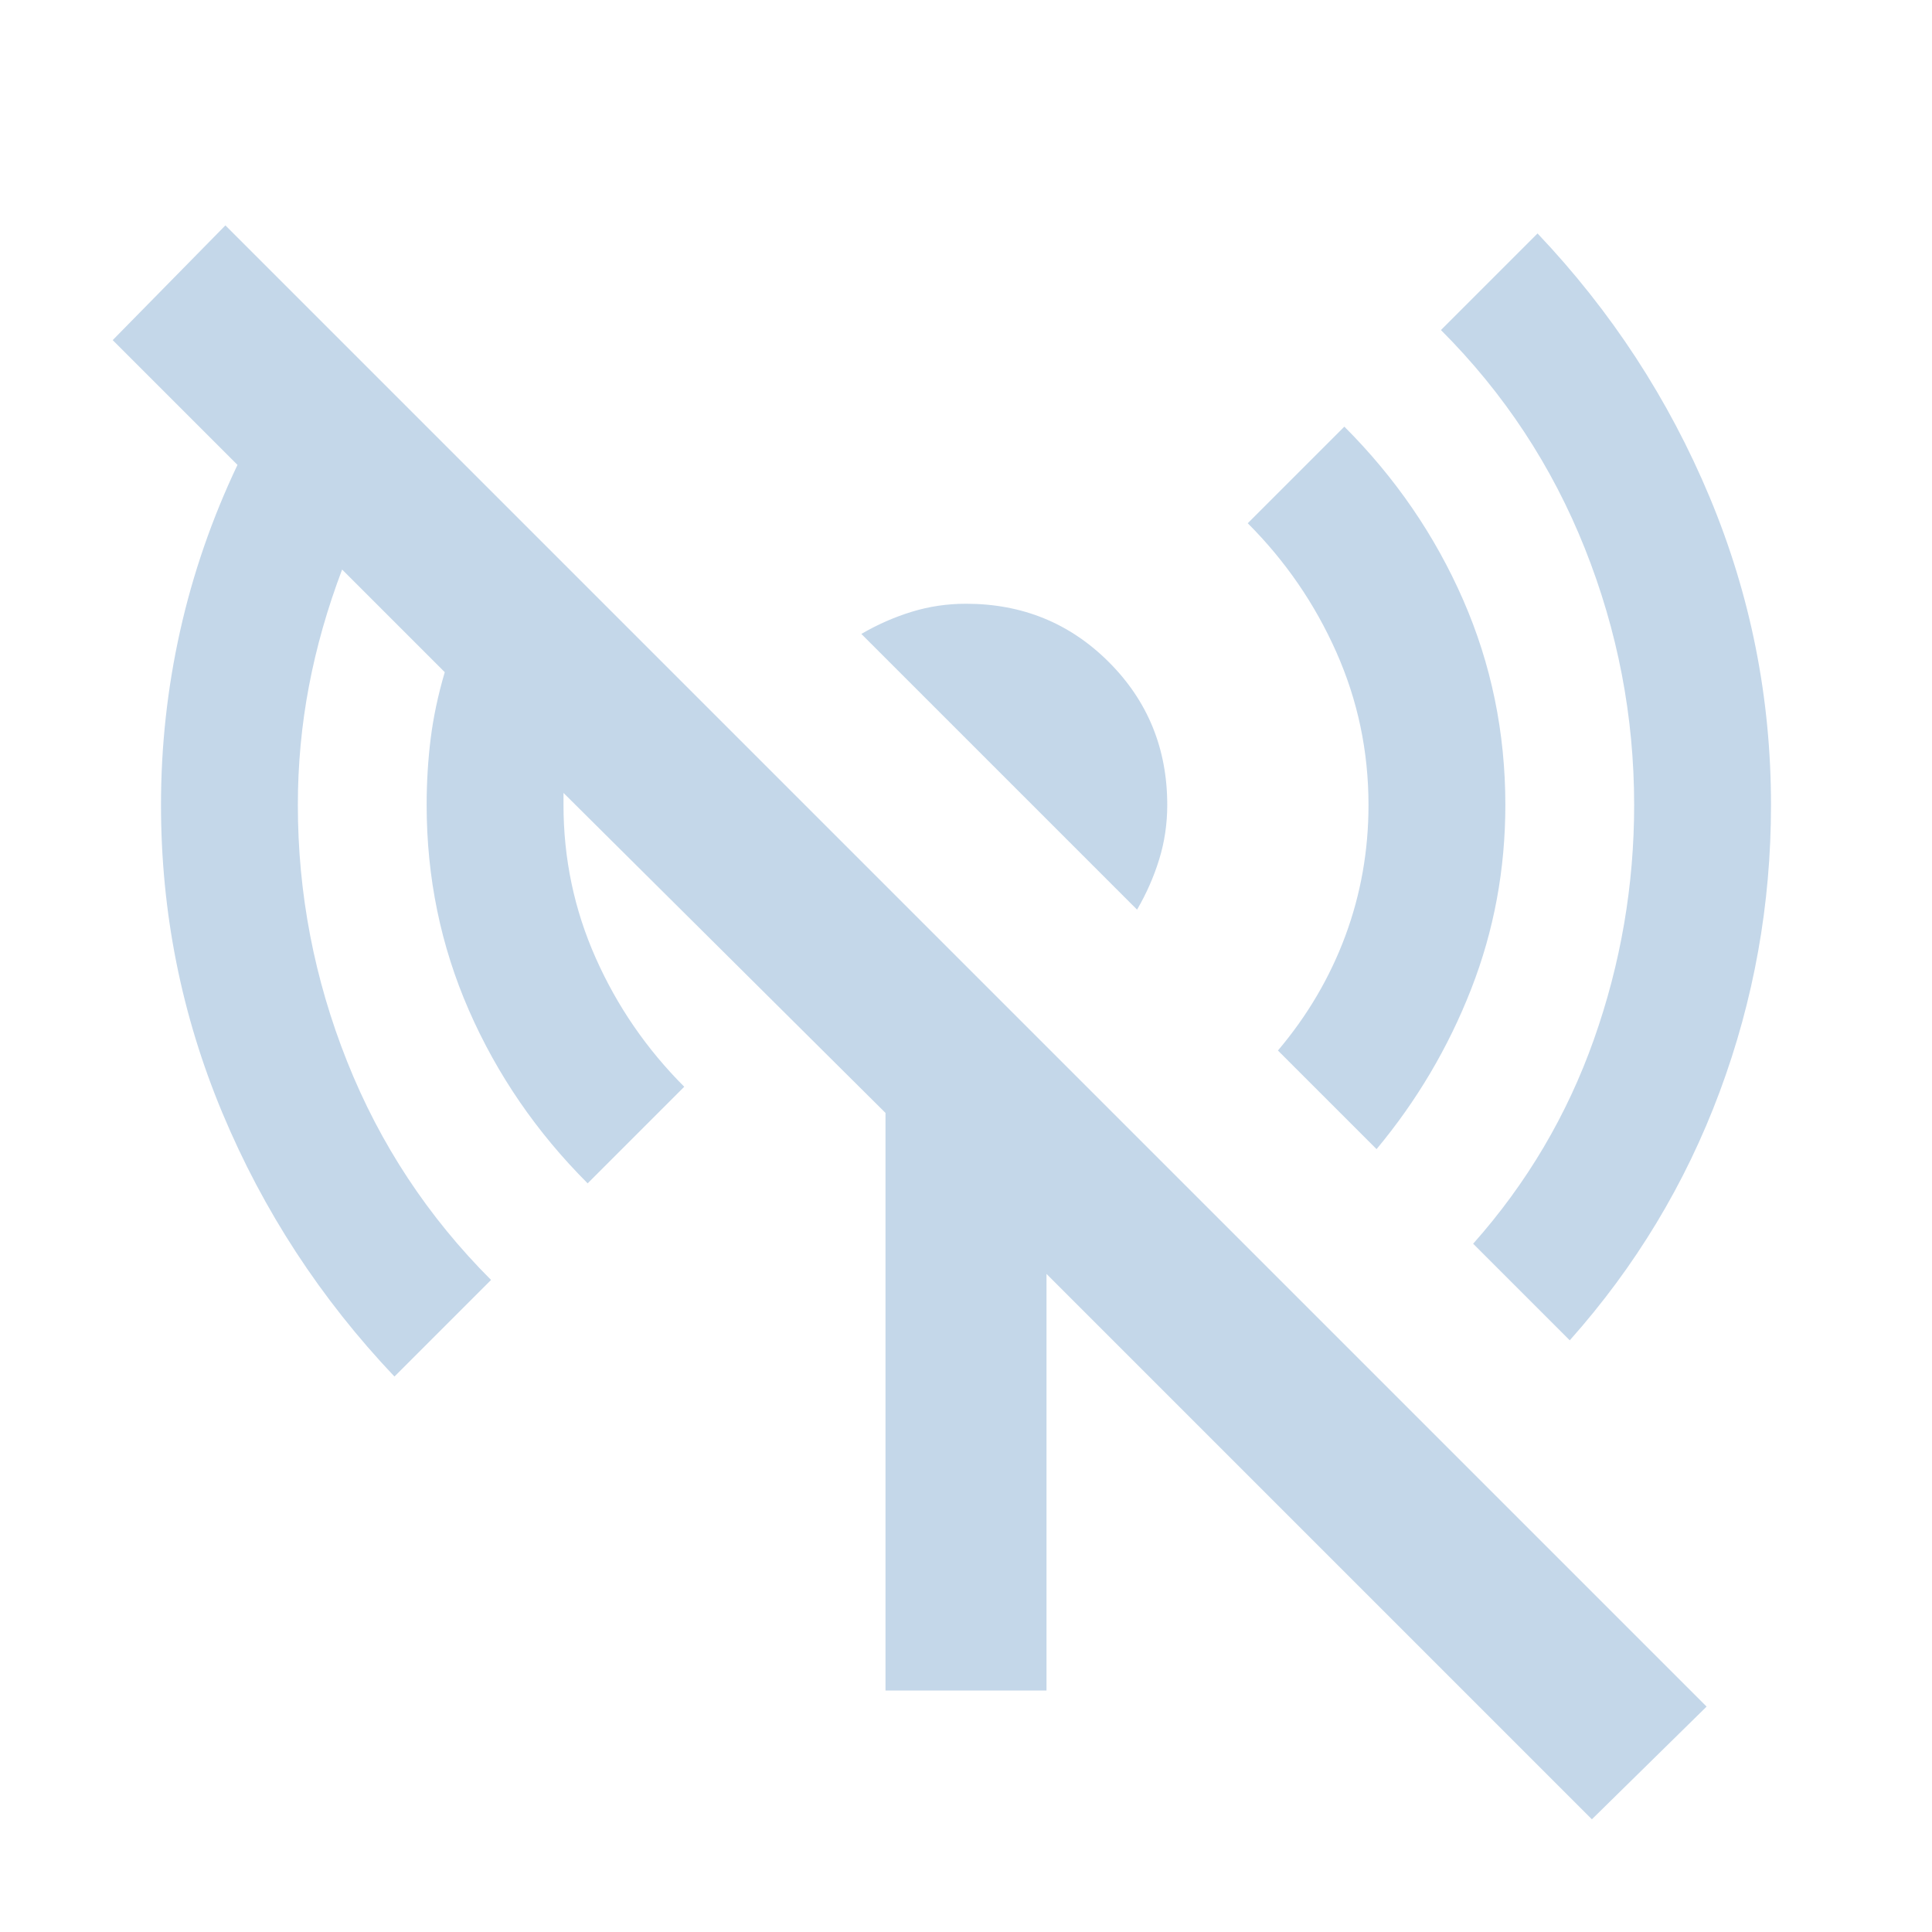
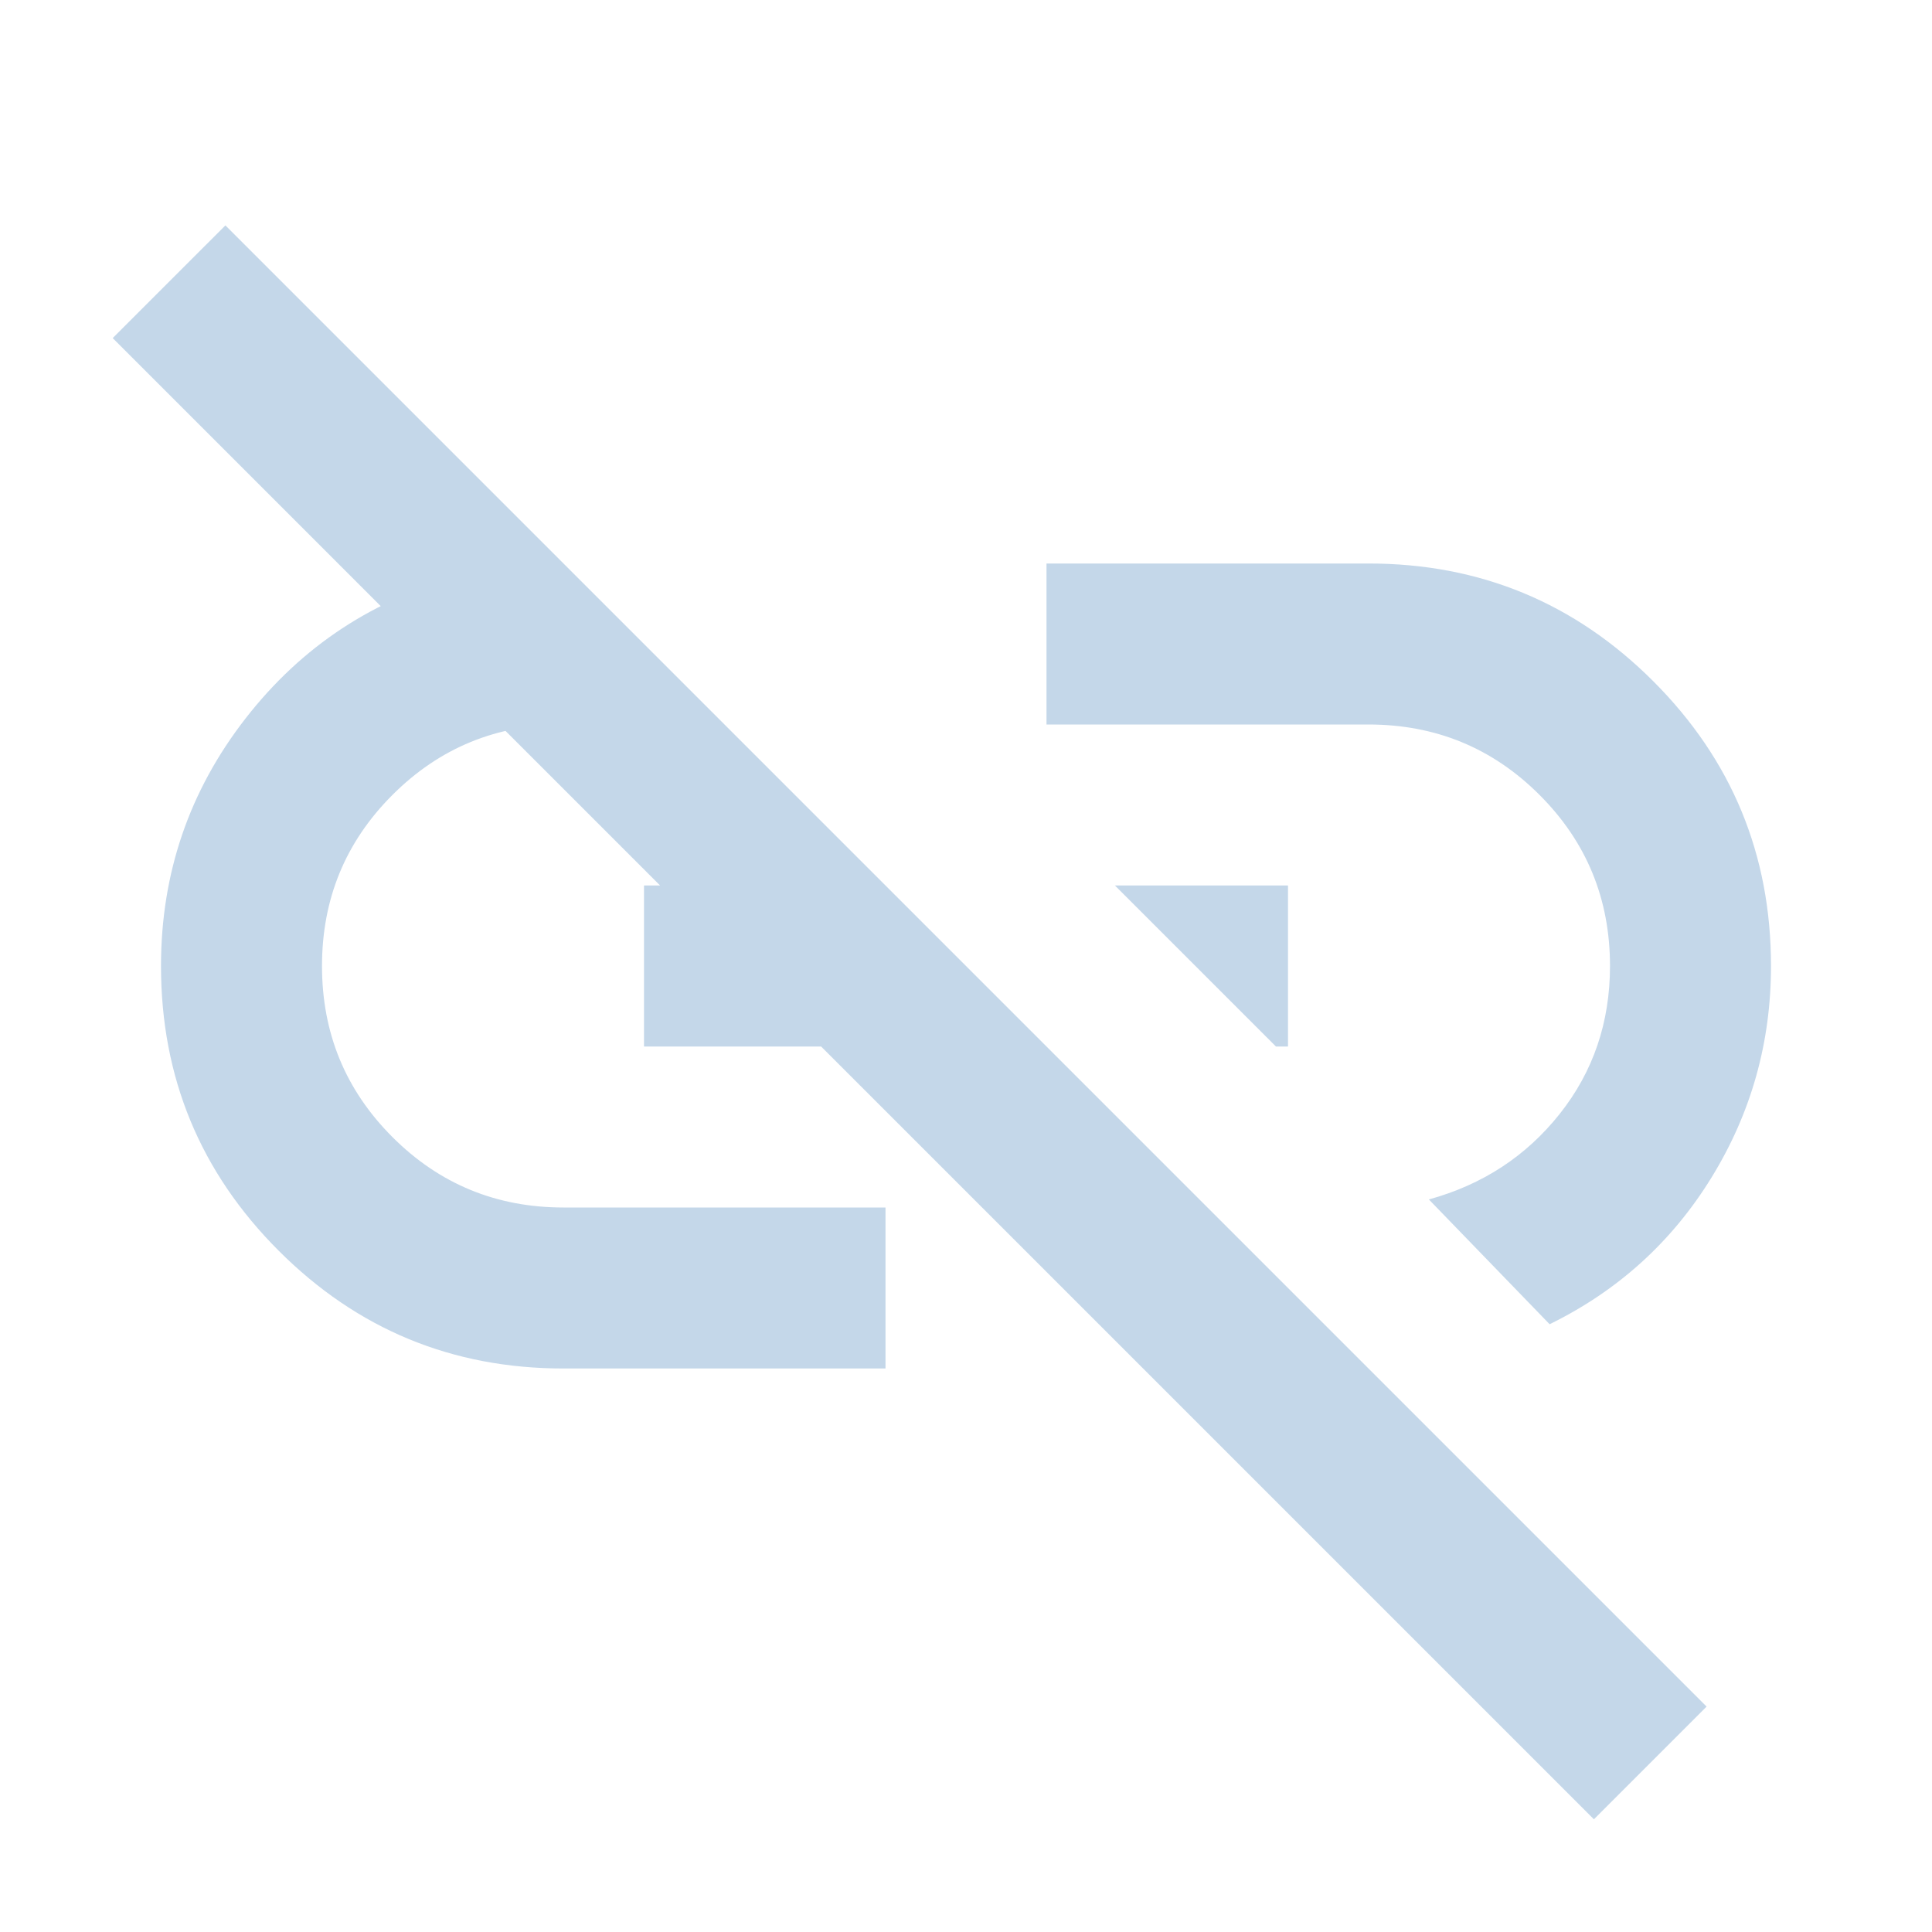
<svg xmlns="http://www.w3.org/2000/svg" height="24px" viewBox="0 -960 960 960" width="24px" fill="#C4D7E9">
-   <path d="m684-389-49-49q22-26 33.5-57t11.5-65q0-40-16-76t-44-64l48-48q38 38 59 86t21 102q0 48-17 91.5T684-389ZM565-508 428-645q12-7 25-11t27-4q42 0 71 29t29 71q0 14-4 27t-11 25Zm215 214-48-48q40-45 60-101.5T812-560q0-66-24.5-127.5T716-796l48-48q55 58 85.5 131T880-560q0 74-25.5 142.5T780-294Zm11 238L520-327v207h-80v-287L280-566v6q0 40 16 76t44 64l-48 48q-38-38-59-86t-21-102q0-17 2-33t7-33l-51-51q-11 29-16.5 58t-5.5 59q0 66 24.5 127.5T244-324l-48 48q-55-58-85.5-131T80-560q0-44 9.5-86.5T118-729l-62-62 56-57 736 736-57 56Z" />
+   <path d="m770-302-60-62q40-11 65-42.5t25-73.5q0-50-35-85t-85-35H520v-80h160q83 0 141.5 58.5T880-480q0 57-29.5 105T770-302ZM634-440l-80-80h86v80h-6ZM792-56 56-792l56-56 736 736-56 56ZM440-280H280q-83 0-141.5-58.5T80-480q0-69 42-123t108-71l74 74h-24q-50 0-85 35t-35 85q0 50 35 85t85 35h160v80ZM320-440v-80h65l79 80H320Z" />
</svg>
